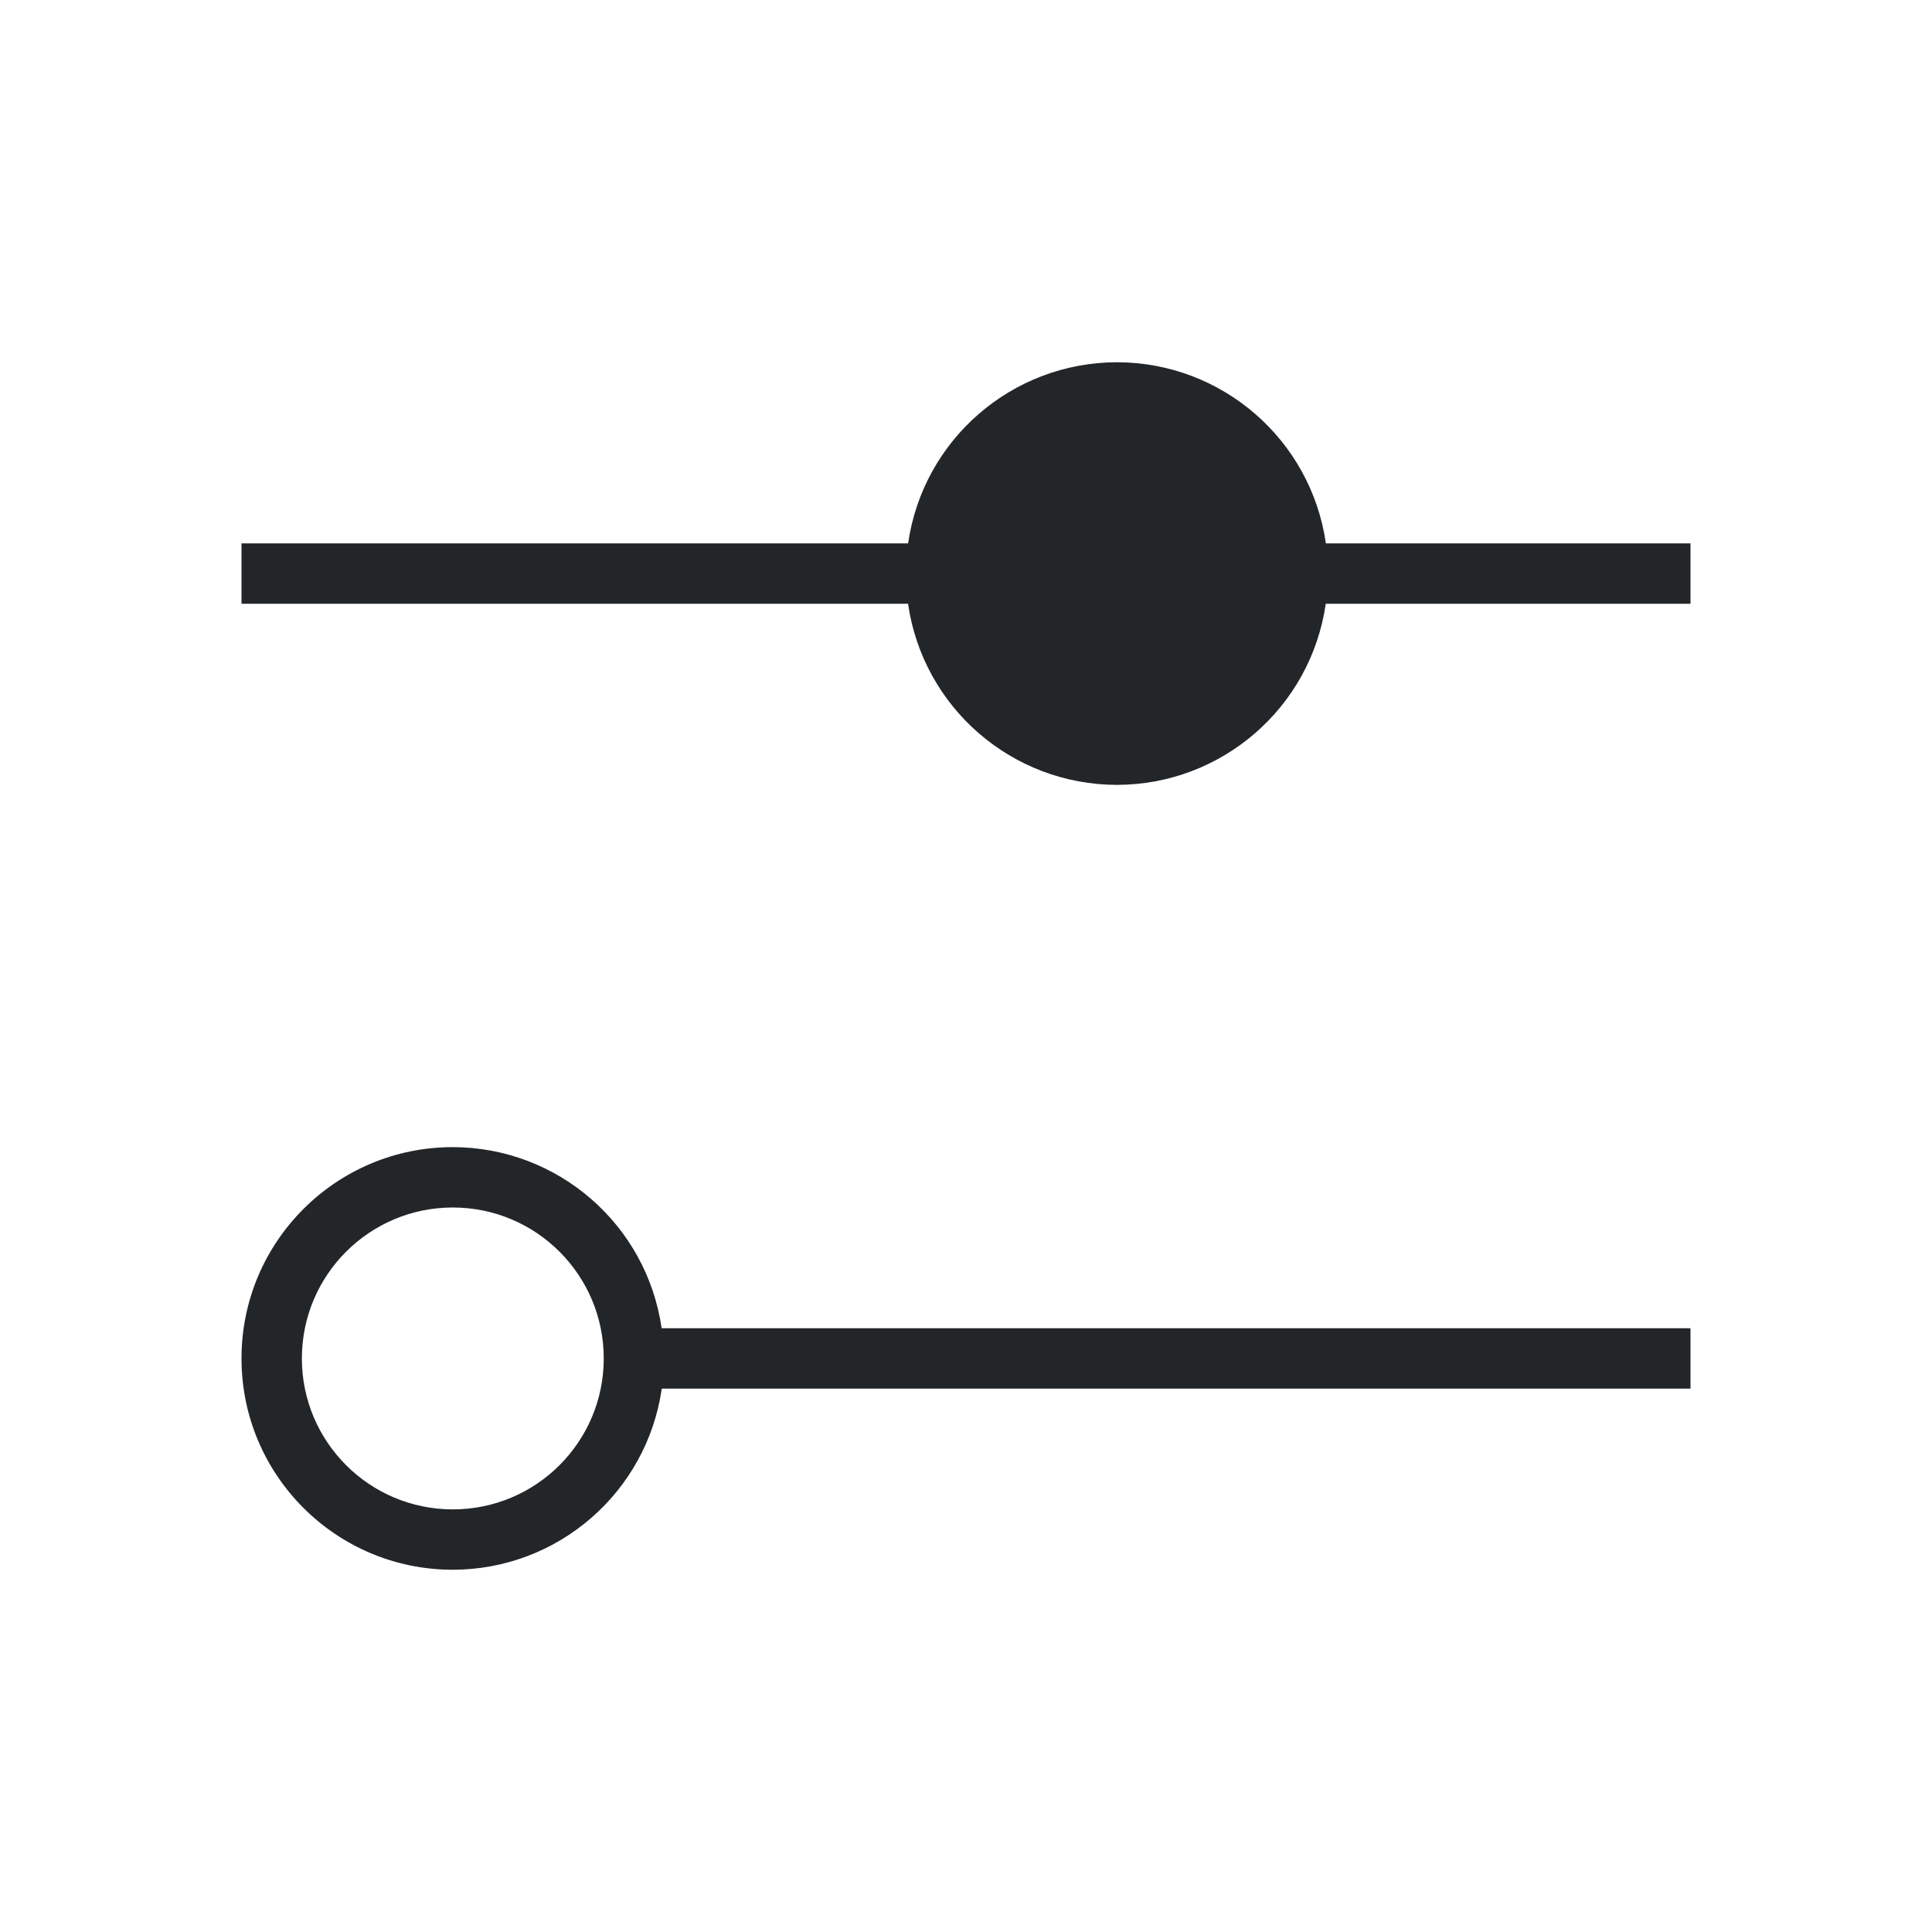
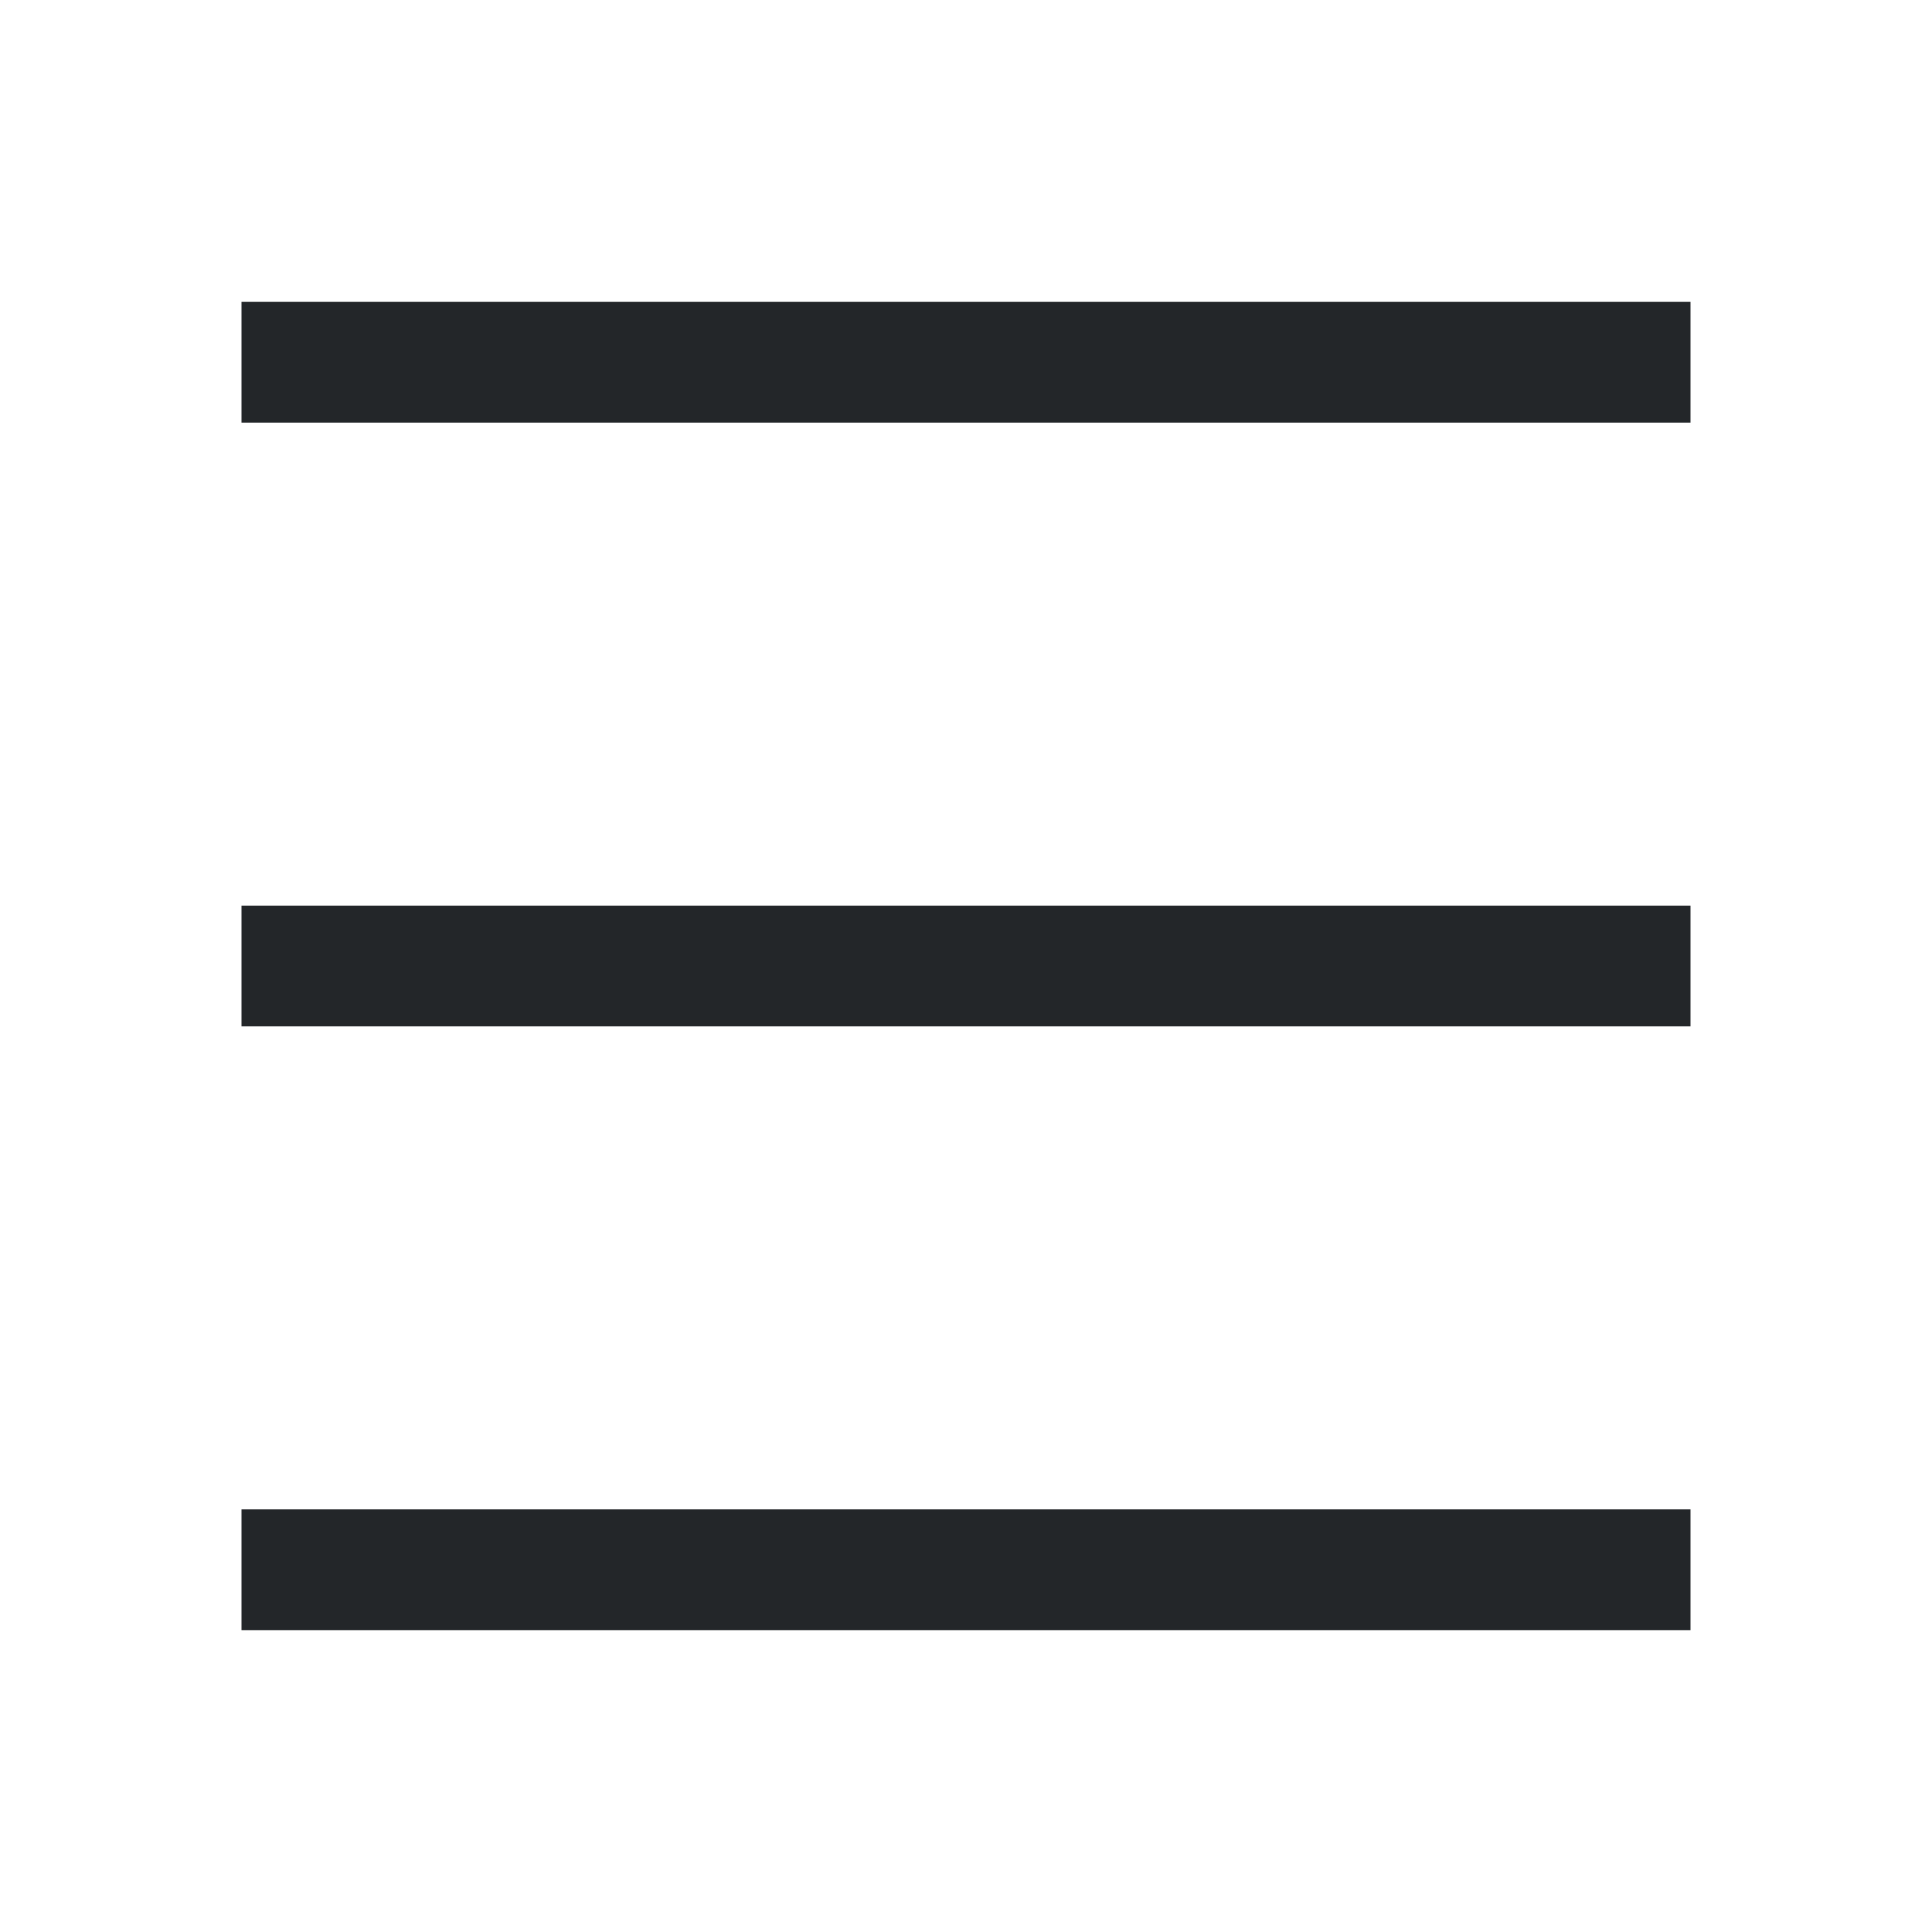
<svg xmlns="http://www.w3.org/2000/svg" viewBox="0 0 32 32">
  <defs id="defs3051">
    <style type="text/css" id="current-color-scheme">
      .ColorScheme-Text {
        color:#232629;
      }
-       .ColorScheme-Highlight {
-         color:#3daee9;
-       }
      </style>
  </defs>
-   <path style="fill:currentColor;fill-opacity:1;stroke:none" d="M18.5 6A3.5 3.5 0 0 0 15.041 9H4V10H15.04A3.5 3.5 0 0 0 18.5 13 3.5 3.5 0 0 0 21.959 10H28V9H21.961A3.5 3.5 0 0 0 18.5 6M7.5 19A3.5 3.5 0 0 0 4 22.5 3.5 3.5 0 0 0 7.5 26 3.5 3.5 0 0 0 10.961 23H28V22H10.959A3.5 3.5 0 0 0 7.5 19m0 1A2.5 2.5 0 0 1 10 22.5 2.5 2.5 0 0 1 7.5 25 2.5 2.5 0 0 1 5 22.5 2.5 2.5 0 0 1 7.5 20" class="ColorScheme-Text" />
+   <path style="fill:currentColor;fill-opacity:1;stroke:none" d="M 4 5 L 4 7 L 28 7 L 28 5 L 4 5 z M 4 15 L 4 17 L 28 17 L 28 15 L 4 15 z M 4 25 L 4 27 L 28 27 L 28 25 L 4 25 z " id="a" class="ColorScheme-Text" />
</svg>
